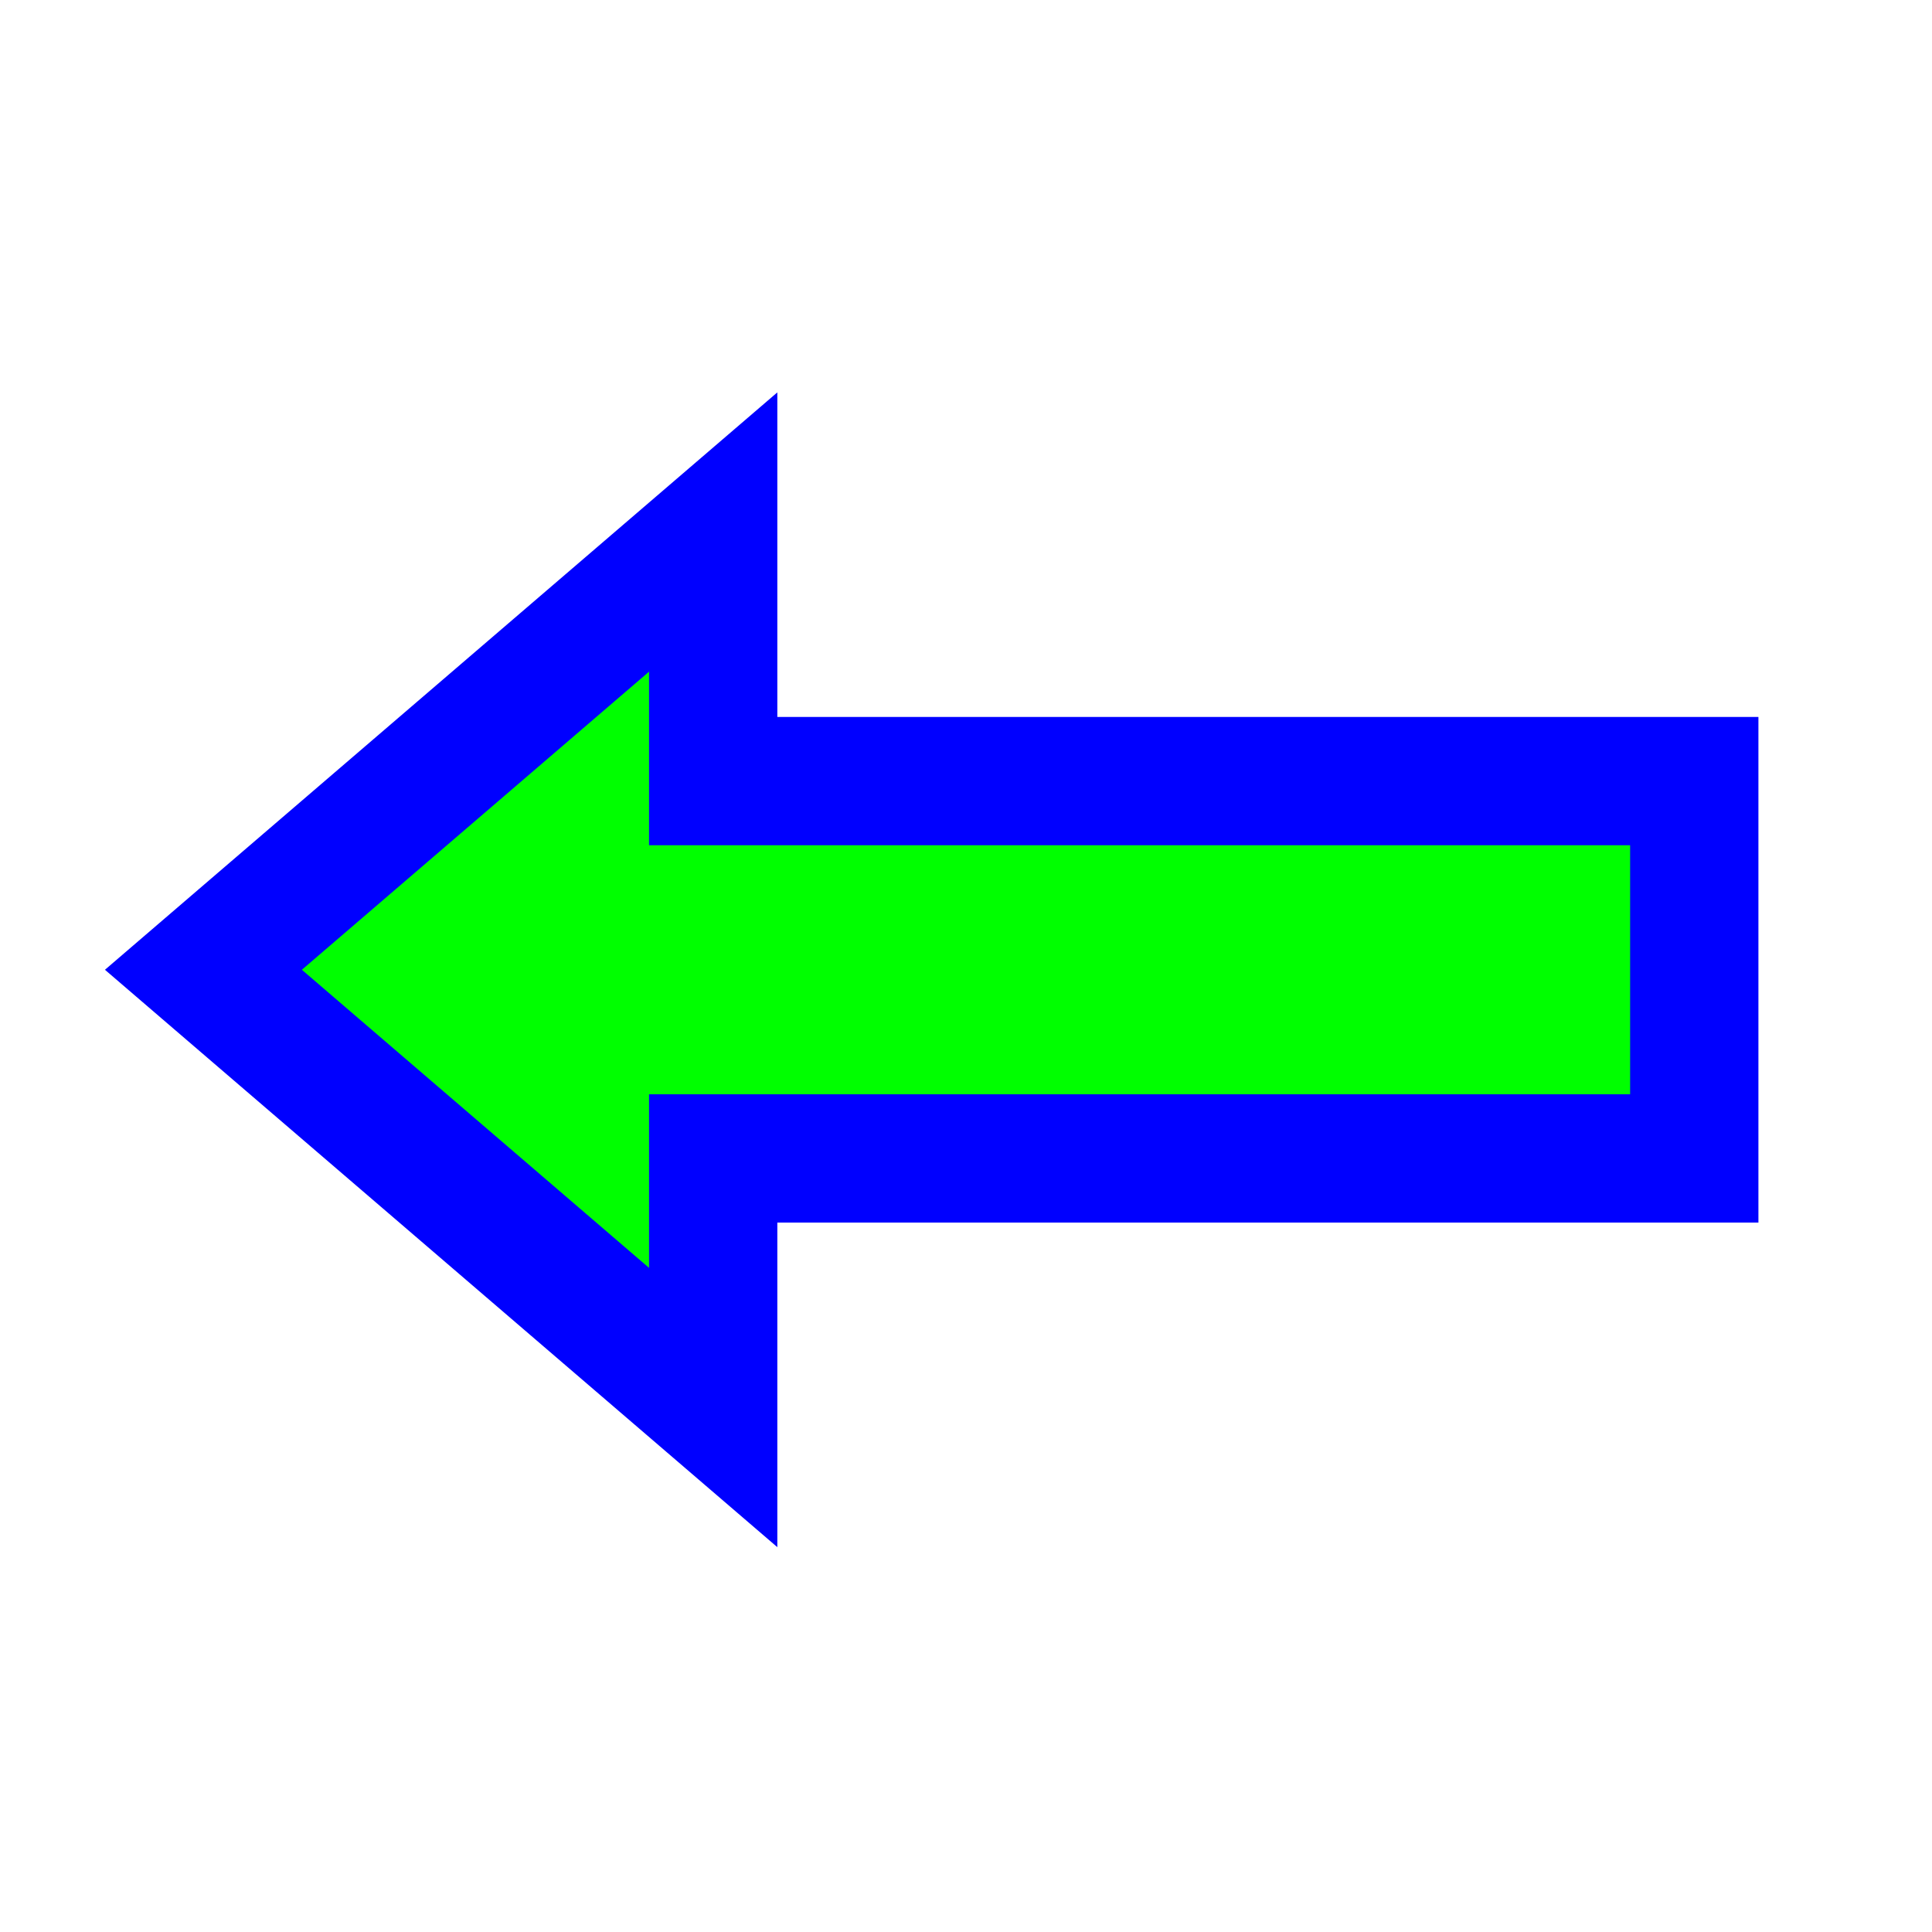
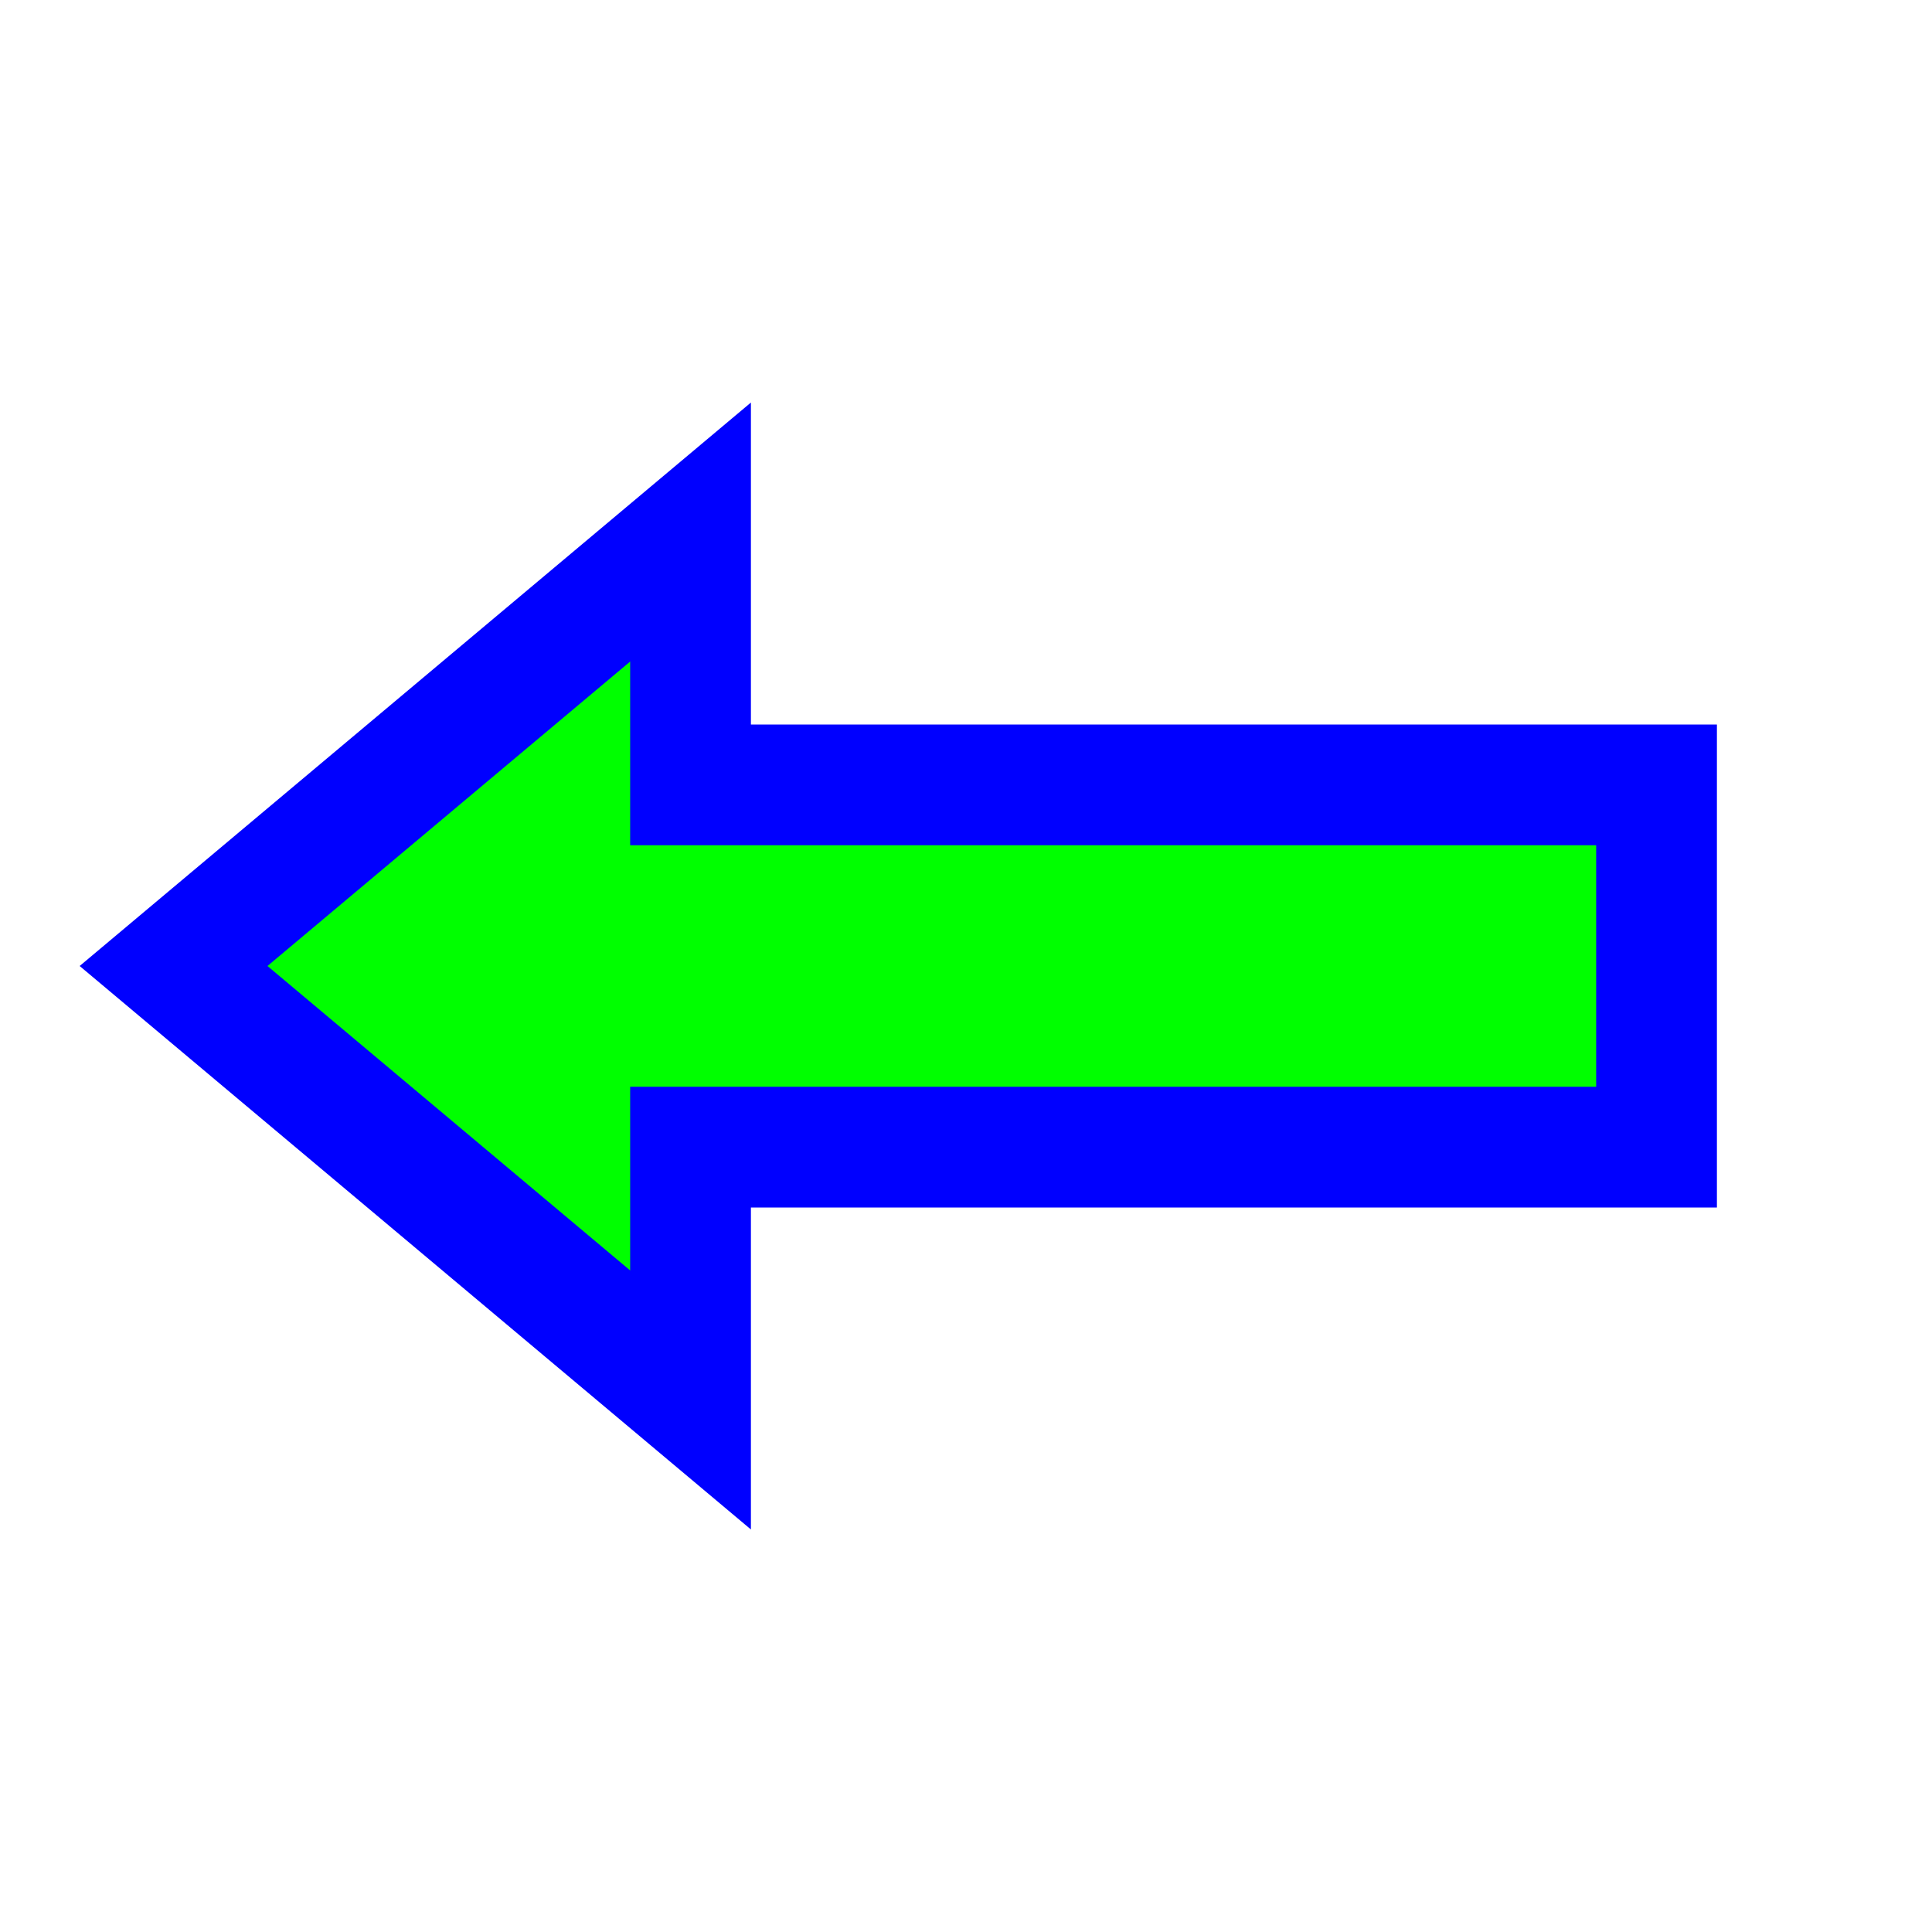
<svg xmlns="http://www.w3.org/2000/svg" width="256" height="256" viewBox="0 0 256 256" fill="none">
-   <path d="M80.463 174.449L94.5 186.503V168V153.5H216H224.5V145V112V103.5H216H94.5V89V70.497L80.463 82.551L34.462 122.051L26.953 128.5L34.462 134.949L80.463 174.449Z" fill="#00FF00" stroke="#0000FF" stroke-width="17" />
+   <path id="align-anchor" d="m 83.5,112 v 32 l 32,-32 z" fill="cyan" opacity=".8" display="none" />
+   <circle id="cursor-hotspot" cx="15" cy="128" r="3" fill="magenta" opacity=".6" display="none" />
+   <path d="M 83.5,87.658 35.441,128 83.5,168.342 V 144 H 211.5 V 112 H 83.5 z" fill="#00FF00" stroke="#0000FF" stroke-width="32" paint-order="stroke fill" />
</svg>
